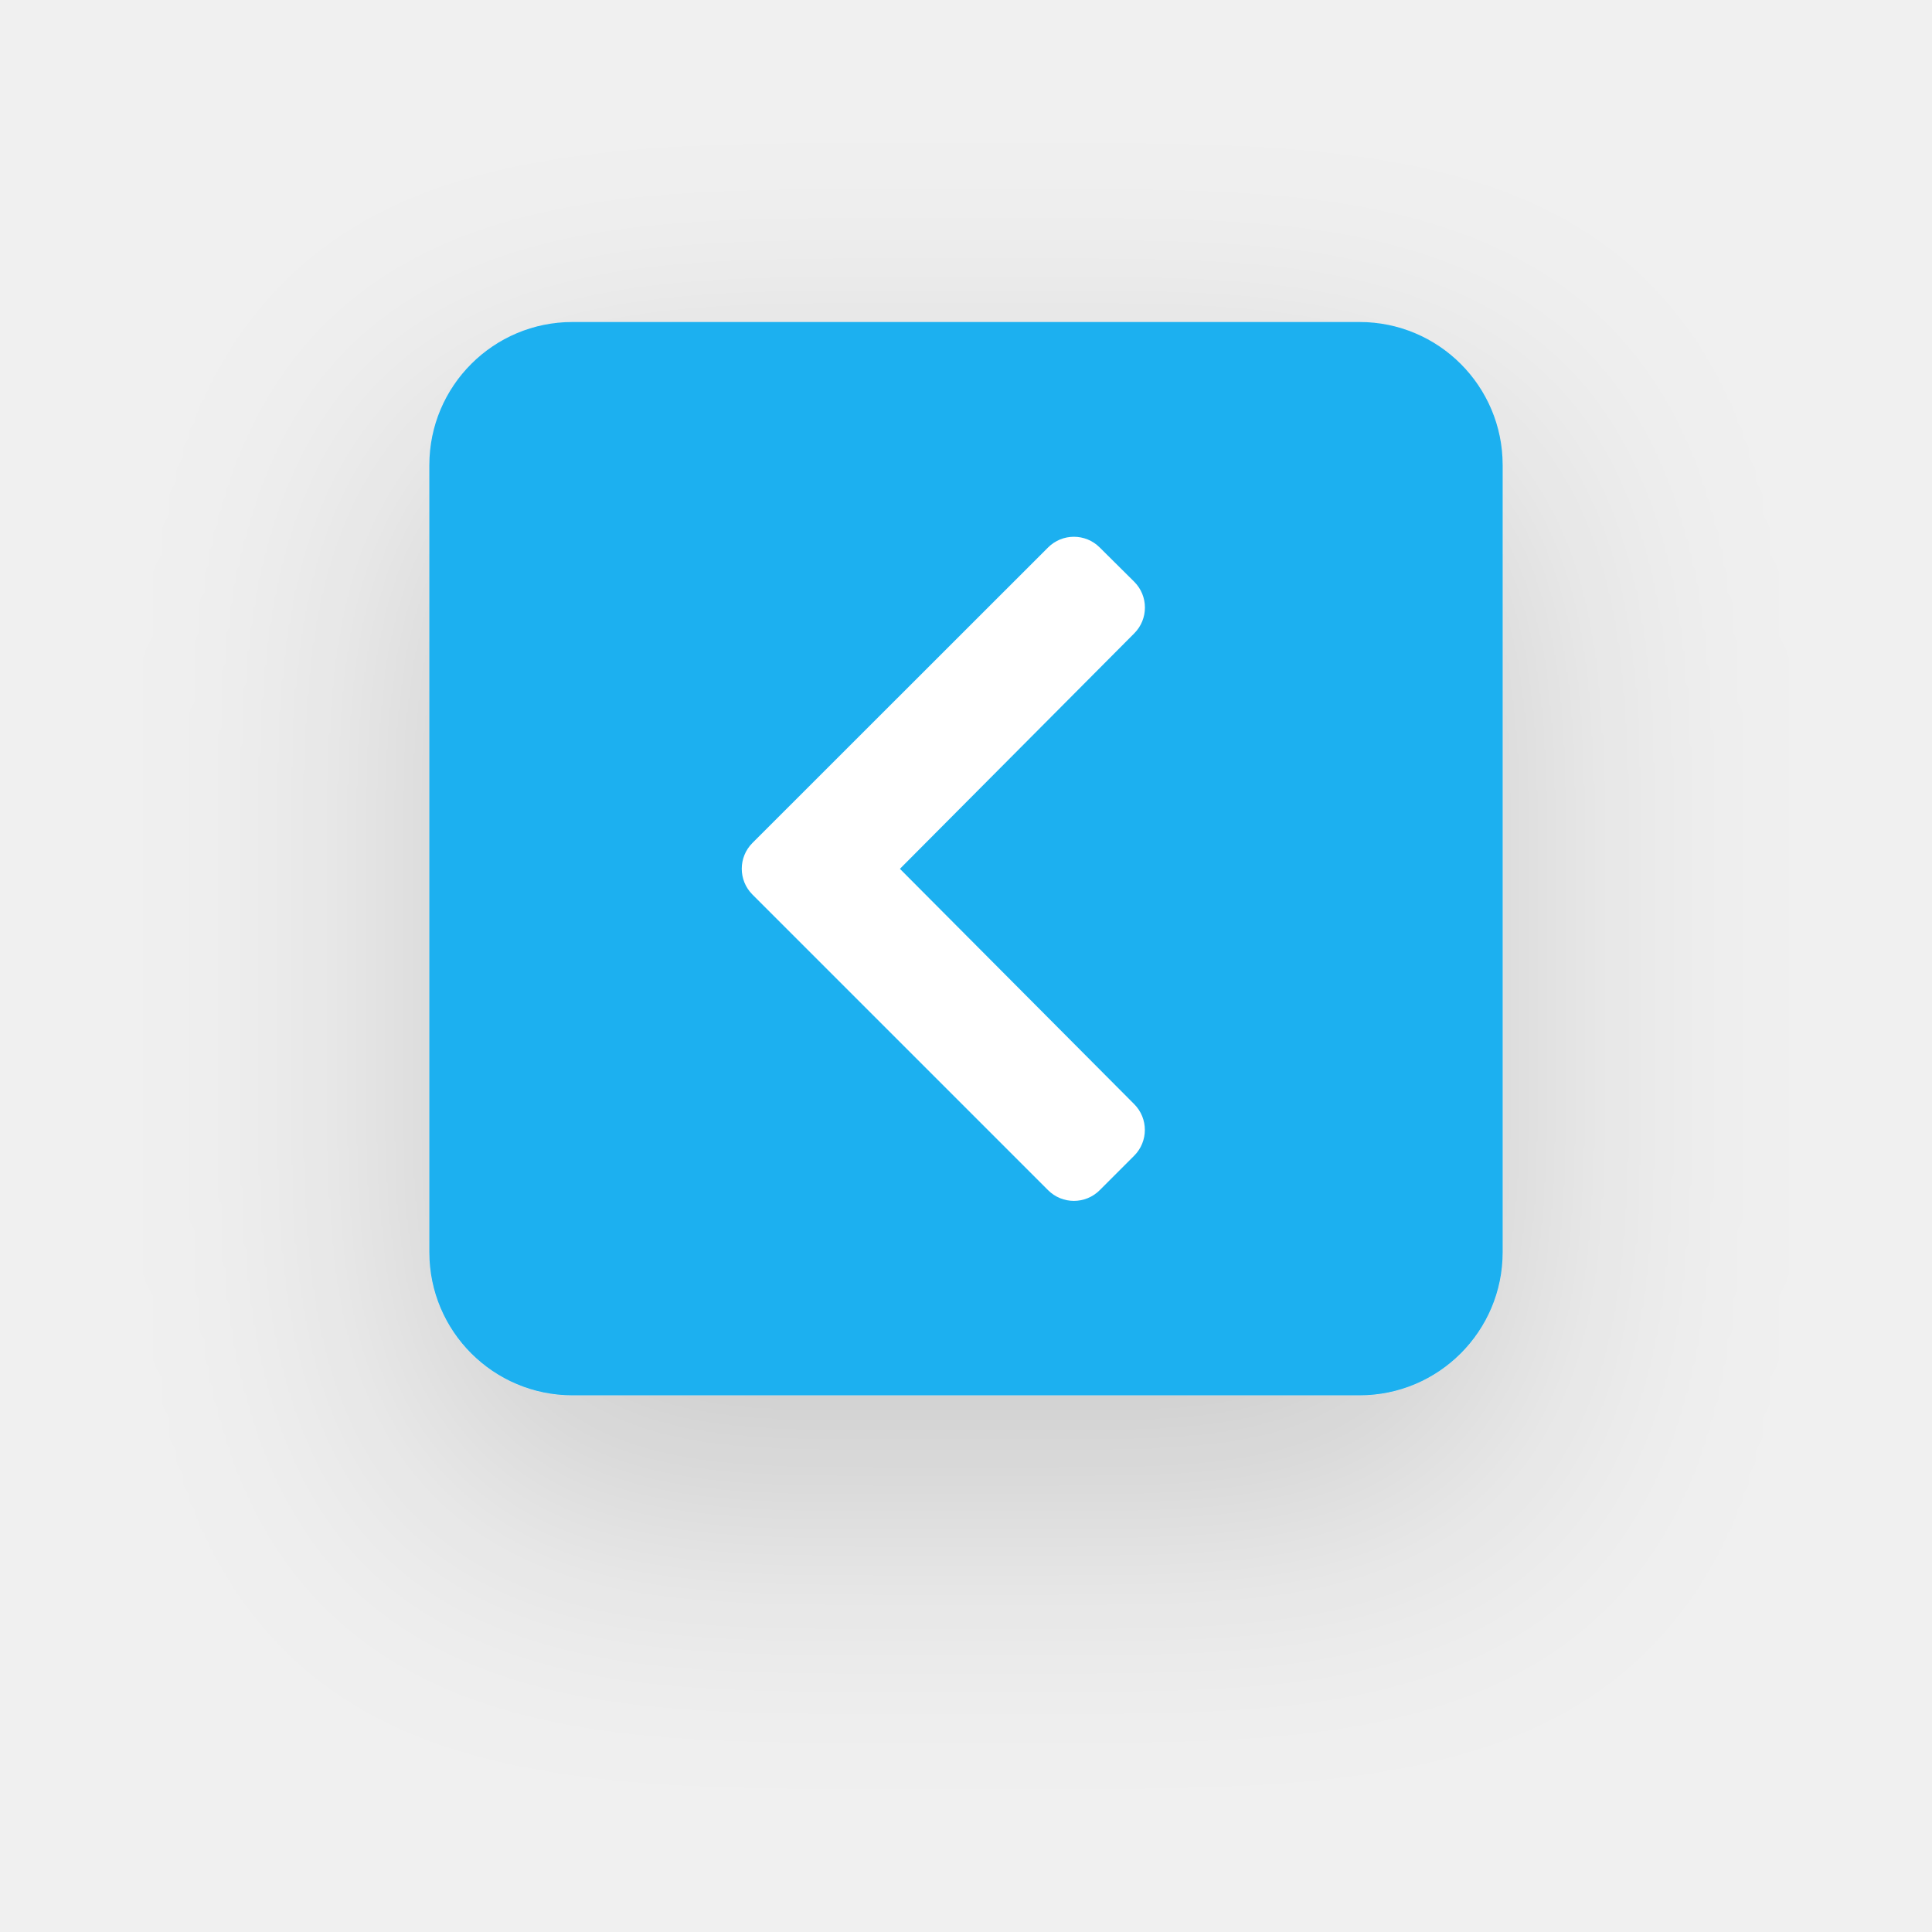
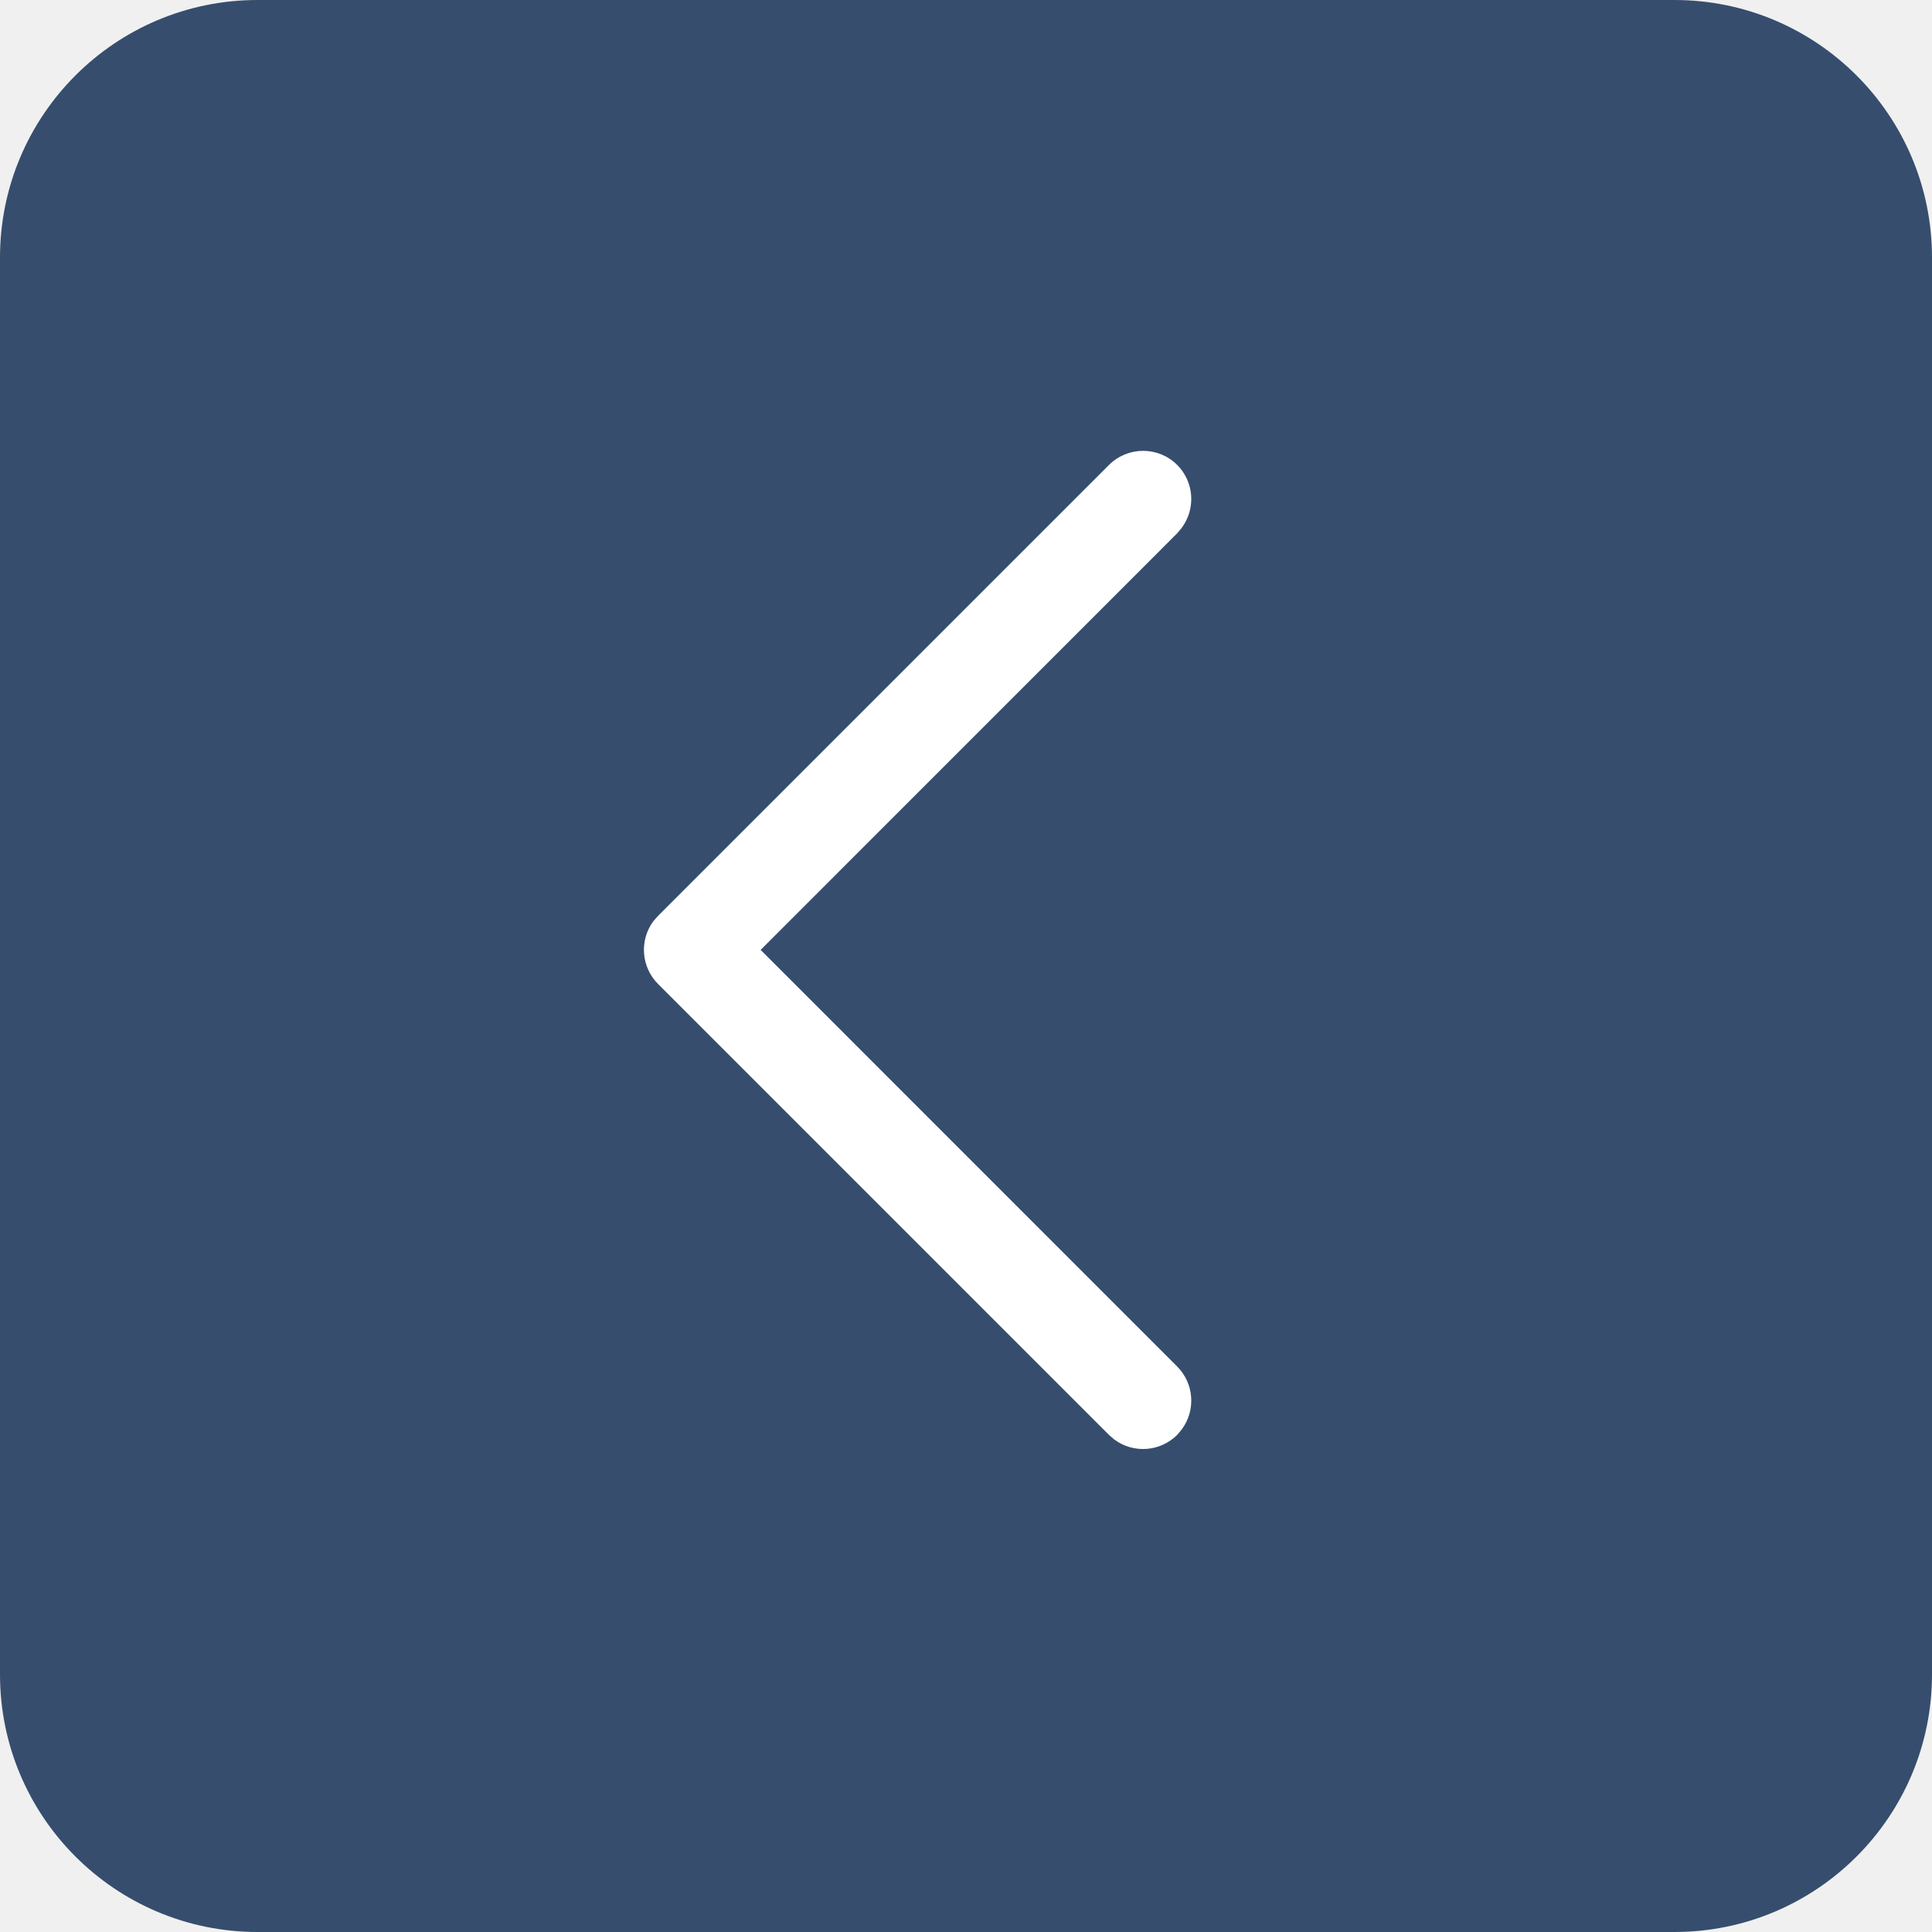
- <svg xmlns="http://www.w3.org/2000/svg" width="54" height="54" viewBox="0 0 54 54">
-   <defs>
-     <filter id="矩形_2" x="0" y="0" width="54" height="54" filterUnits="userSpaceOnUse">
-       <feOffset dy="3" input="SourceAlpha" />
-       <feGaussianBlur stdDeviation="4" result="blur" />
-       <feFlood flood-opacity="0.161" />
-       <feComposite operator="in" in2="blur" />
-       <feComposite in="SourceGraphic" />
-     </filter>
-   </defs>
-   <g id="组_19" data-name="组 19" transform="translate(377 -241) rotate(90)">
-     <g id="组_6" data-name="组 6" transform="translate(0 36)">
-       <g transform="matrix(0, -1, 1, 0, 241, 341)" filter="url(#矩形_2)">
-         <rect id="矩形_2-2" data-name="矩形 2" width="30" height="30" rx="4" transform="translate(42 9) rotate(90)" fill="#1cb0f0" />
+ <svg xmlns="http://www.w3.org/2000/svg" width="30" height="30" viewBox="0 0 30 30">
+   <g id="组_5" data-name="组 5" transform="translate(-250 -299)">
+     <rect id="矩形_2" data-name="矩形 2" width="30" height="30" rx="4" transform="translate(250 299)" fill="#364d6e" />
+     <g id="Iconly_Light-Outline_Arrow---Left-2" data-name="Iconly/Light-Outline/Arrow---Left-2" transform="translate(252.25 301.75)">
+       <g id="Arrow---Left-2" transform="translate(16.5 4) rotate(90)">
+         <path id="Stroke-1" d="M.47.47A.75.75,0,0,1,1.446.4L1.53.47,8,6.939,14.47.47A.75.75,0,0,1,15.446.4L15.53.47a.75.75,0,0,1,.073.977l-.073.084-7,7a.75.75,0,0,1-.977.073L7.47,8.53l-7-7A.75.75,0,0,1,.47.47Z" fill="#fff" />
      </g>
    </g>
-     <path id="Icon_awesome-chevron-up" data-name="Icon awesome-chevron-up" d="M10.4,19.653l8.264-8.264a1.02,1.02,0,0,0,0-1.443L17.7,8.982a1.02,1.02,0,0,0-1.441,0L9.682,15.53,3.1,8.98a1.02,1.02,0,0,0-1.441,0L.7,9.946a1.02,1.02,0,0,0,0,1.443L8.96,19.653A1.02,1.02,0,0,0,10.4,19.653Z" transform="translate(255.602 336.317)" fill="#fff" />
  </g>
</svg>
